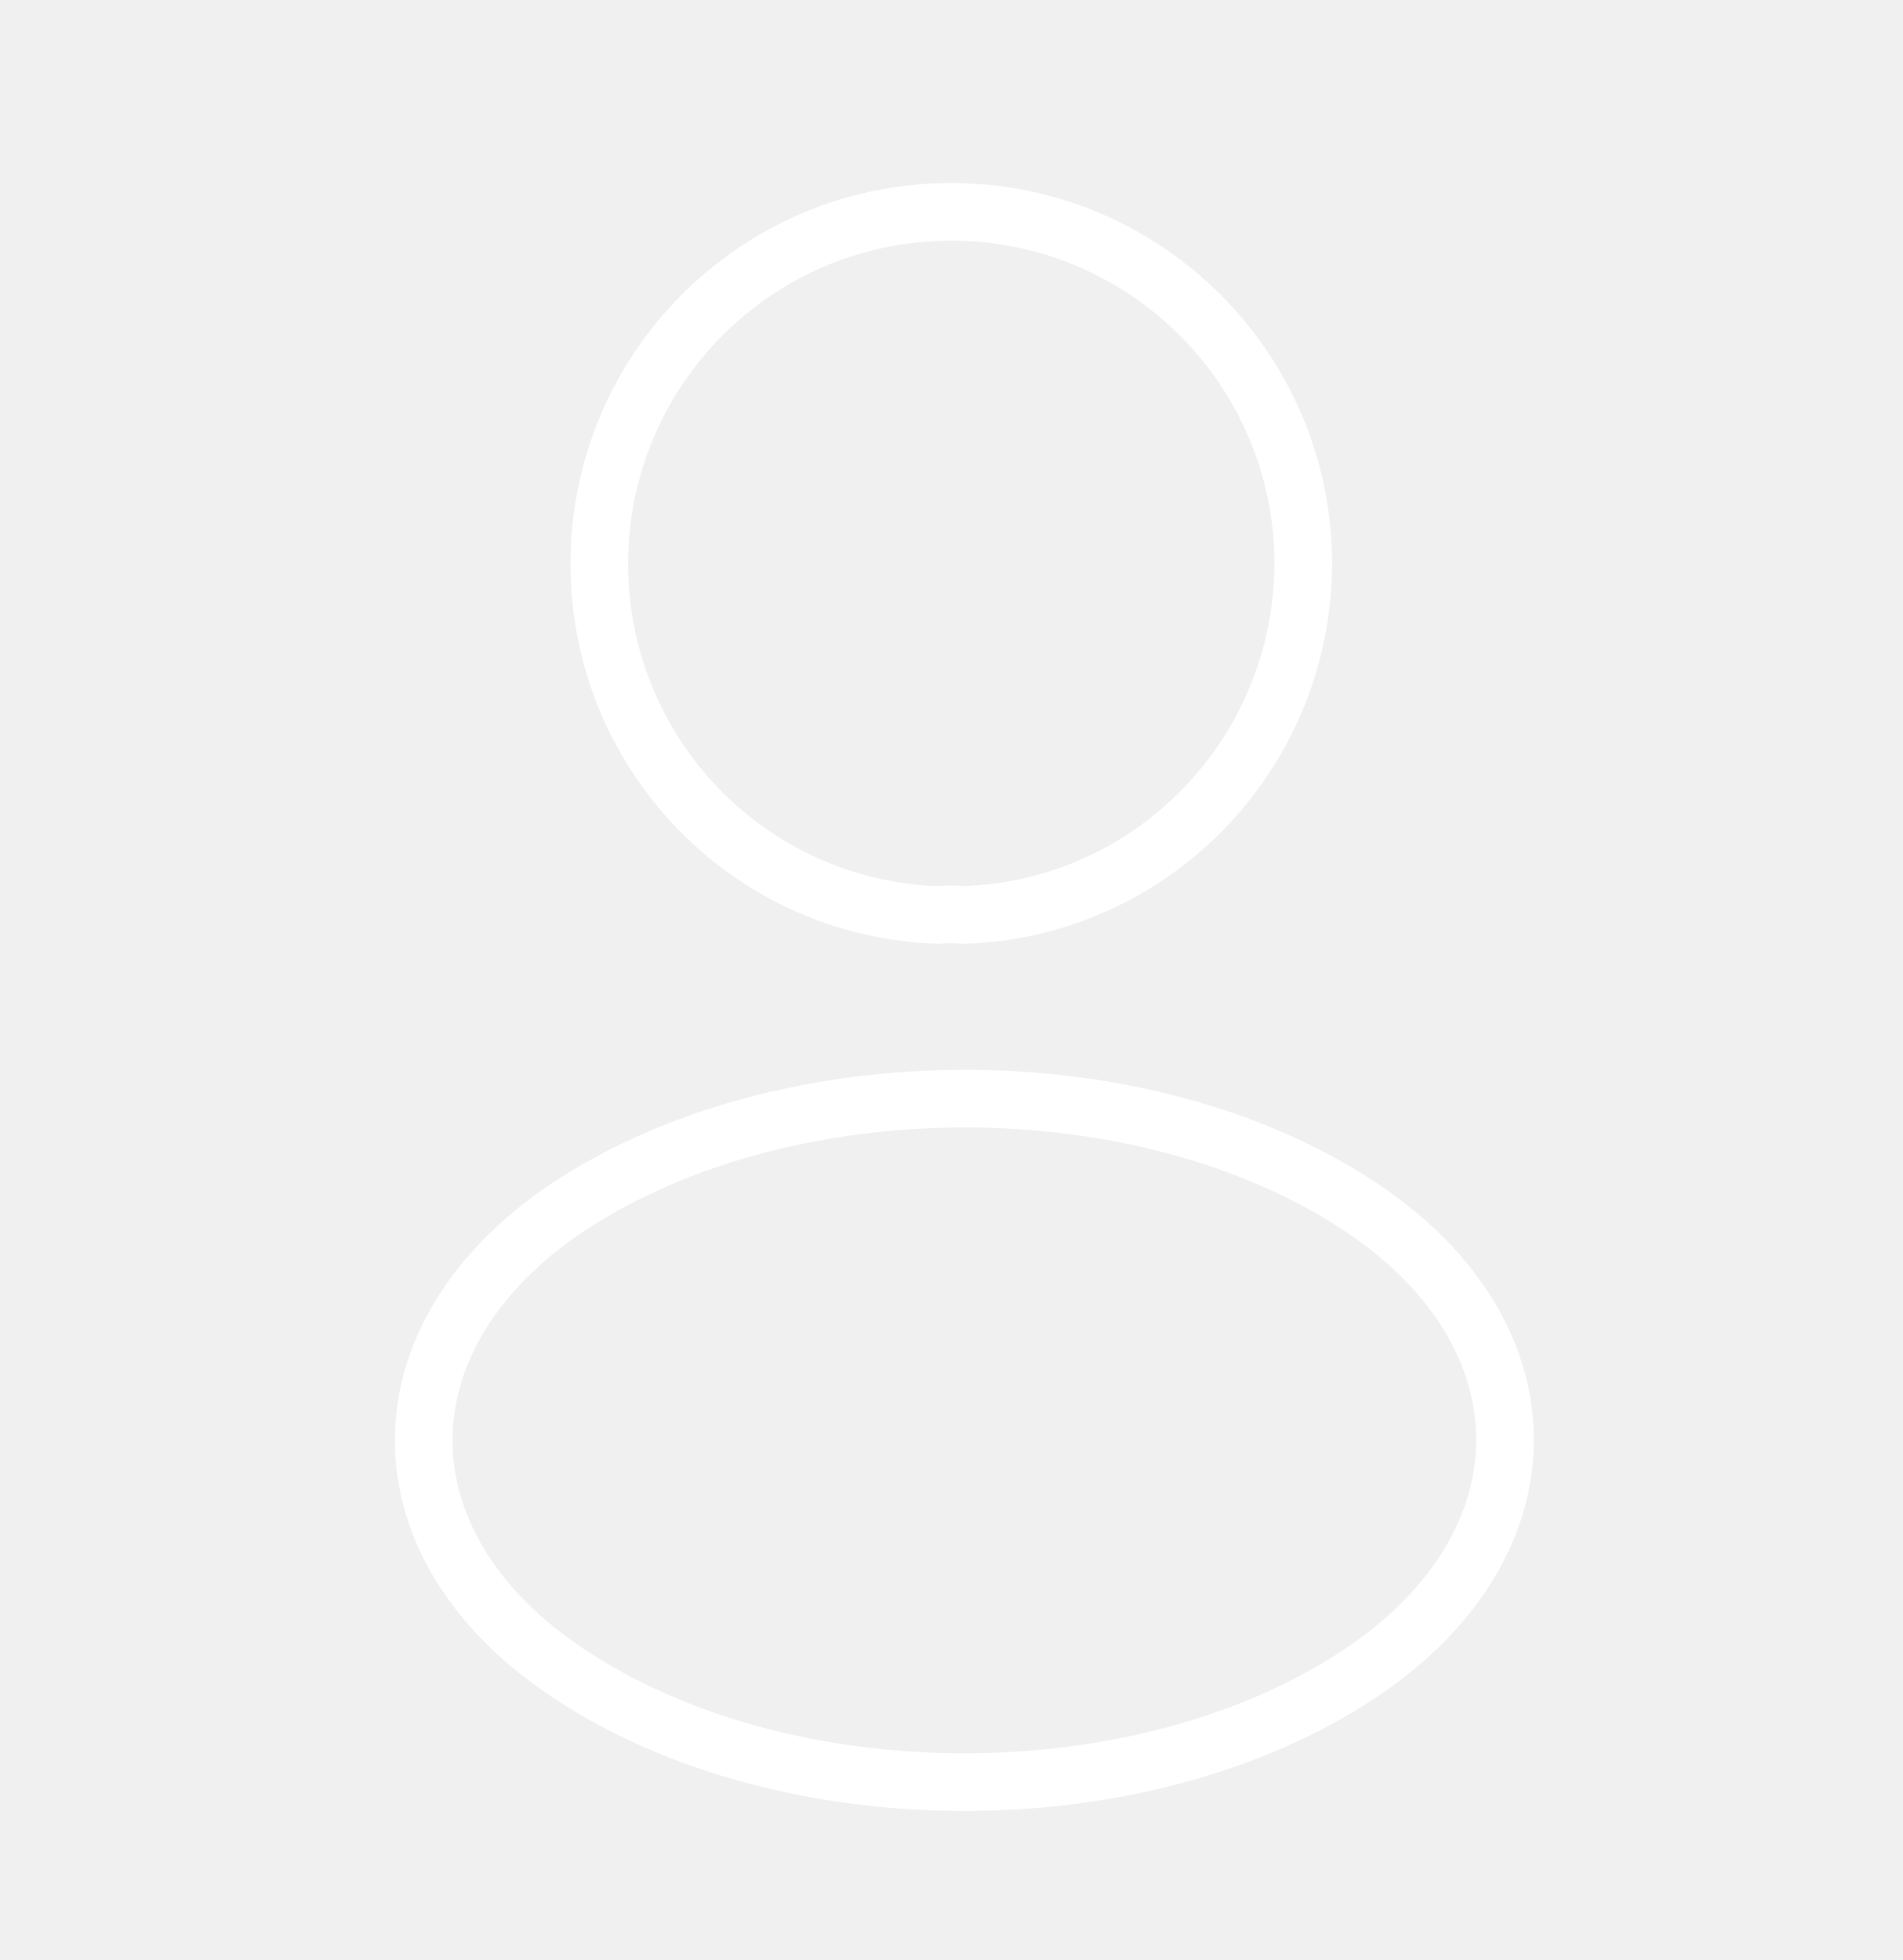
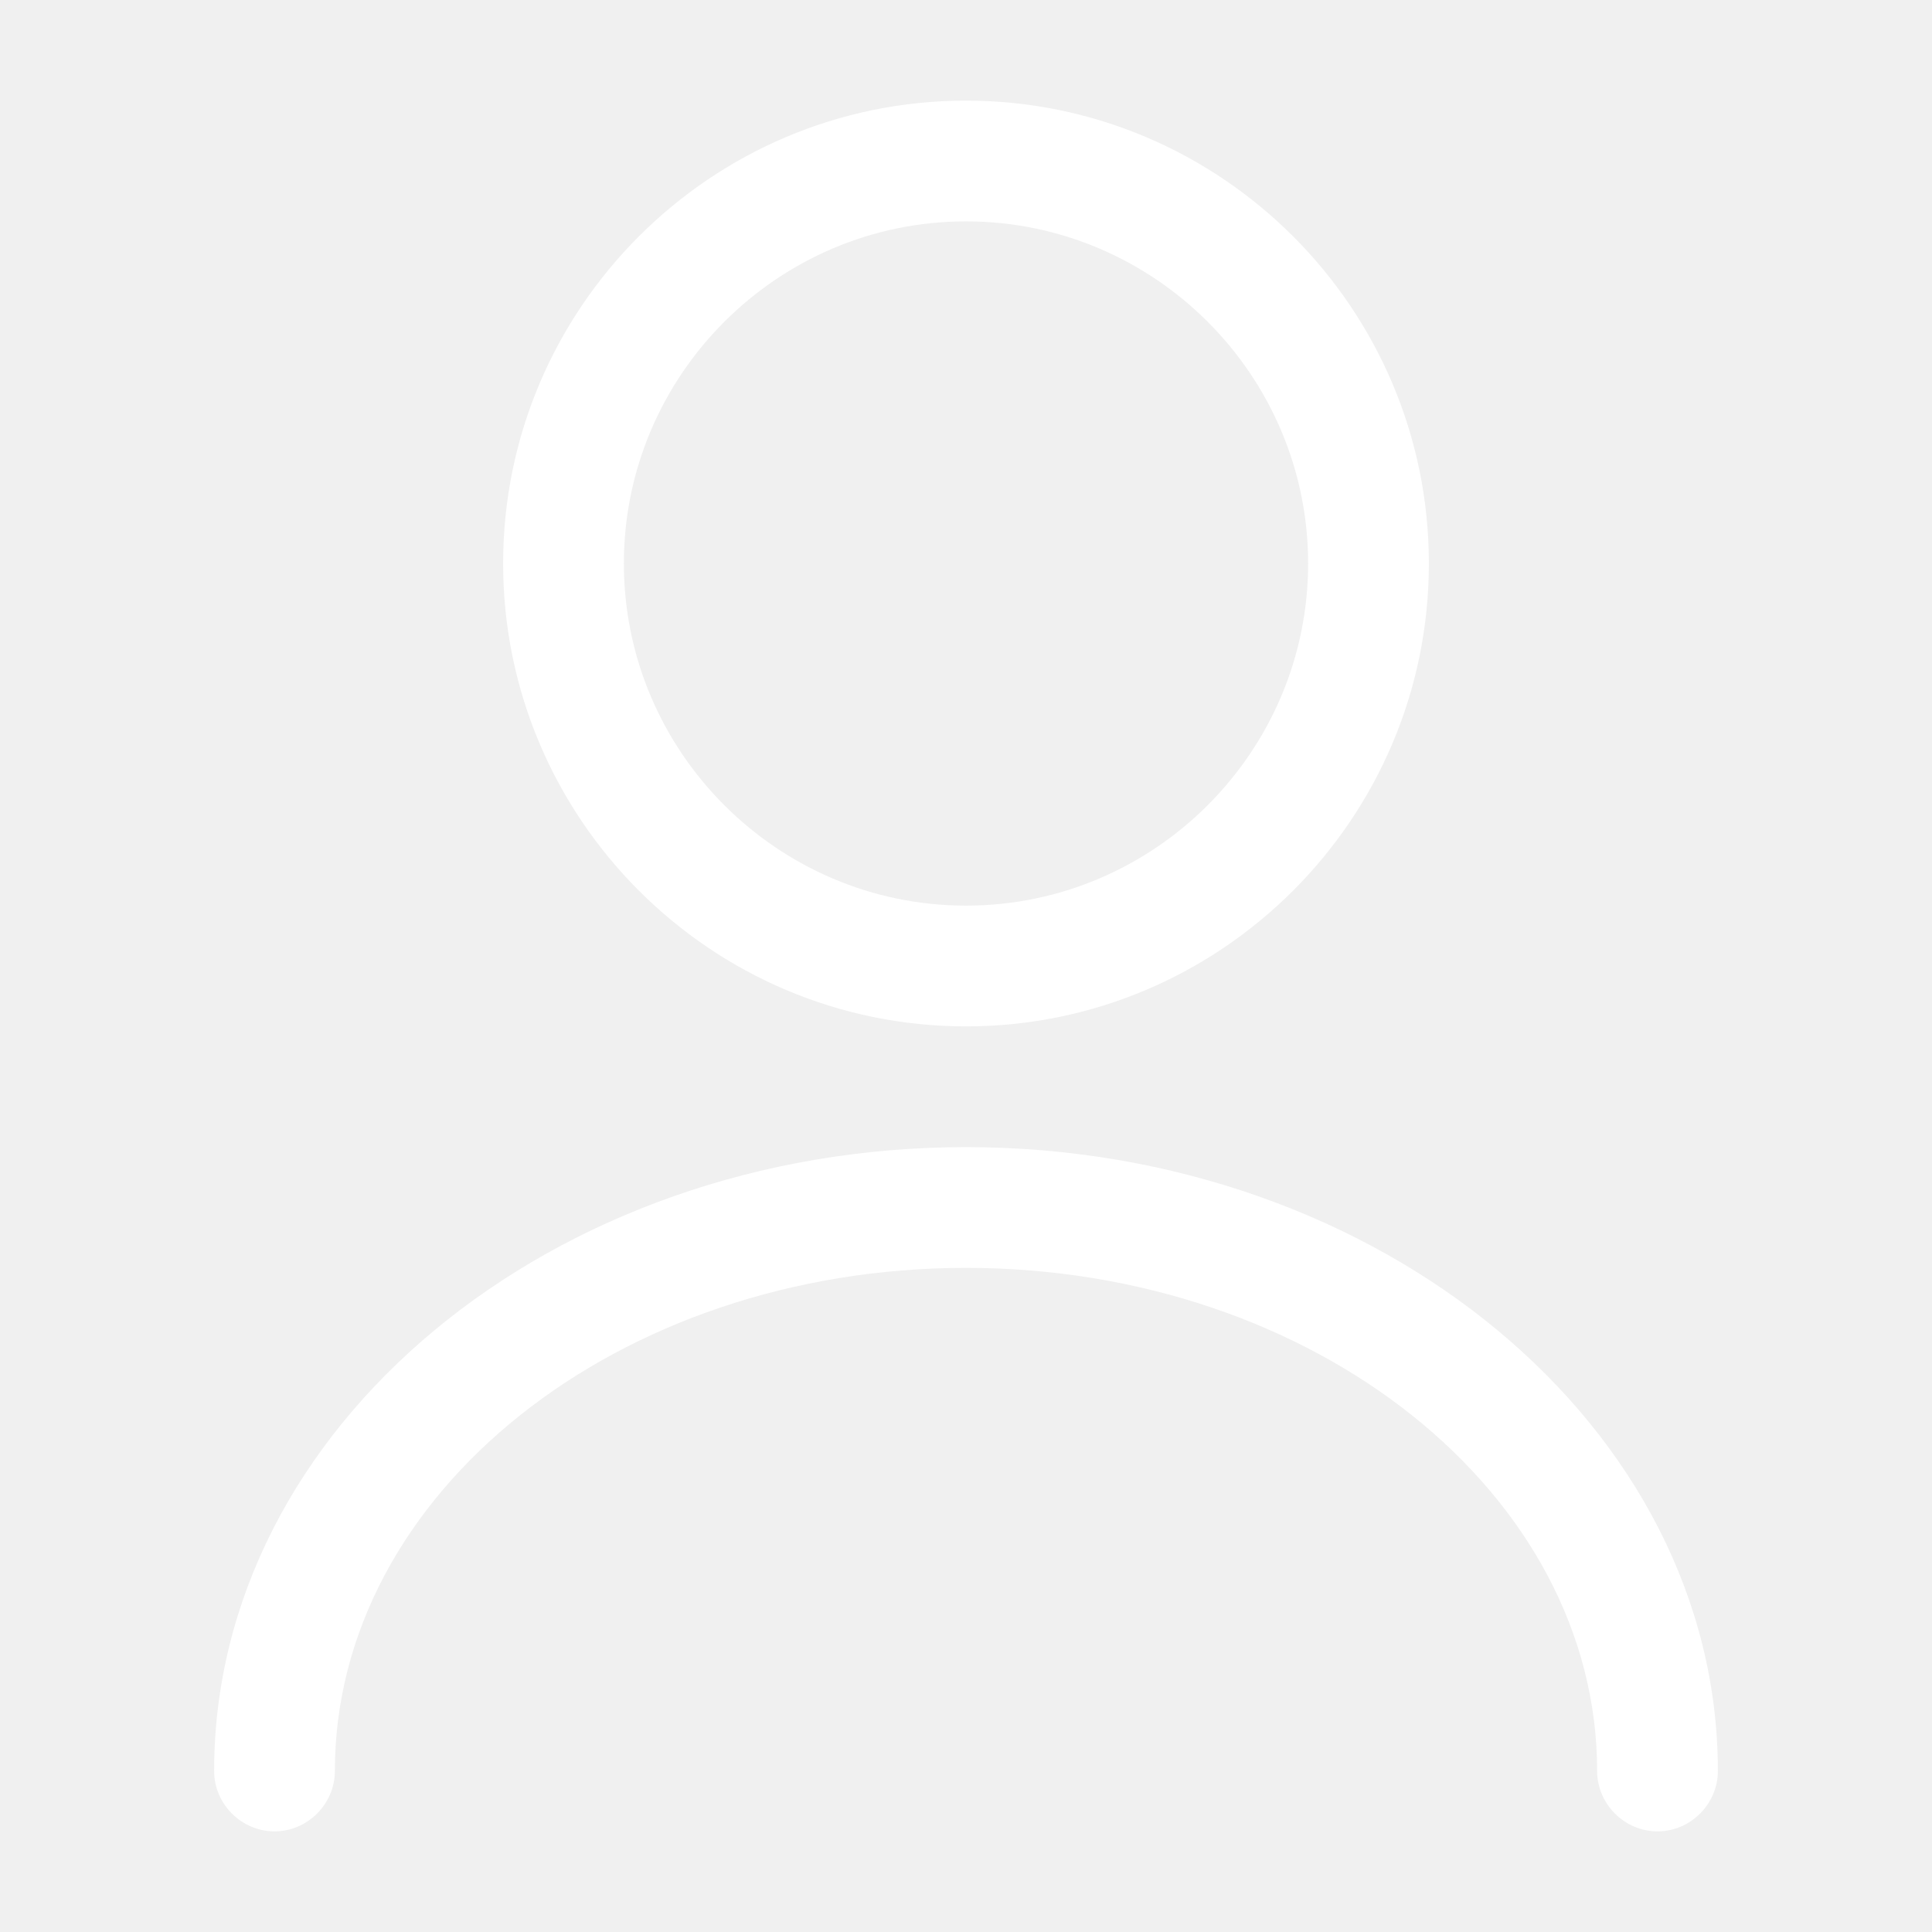
- <svg xmlns="http://www.w3.org/2000/svg" width="33" height="34" viewBox="0 0 33 34" fill="none">
-   <path d="M16.72 15.872C16.582 15.858 16.418 15.858 16.266 15.872C12.994 15.762 10.395 13.08 10.395 9.78C10.395 6.412 13.117 3.675 16.5 3.675C19.869 3.675 22.605 6.412 22.605 9.78C22.591 13.08 19.992 15.762 16.72 15.872Z" stroke="white" strokeWidth="1.5" strokeLinecap="round" strokeLinejoin="round" />
-   <path d="M9.845 20.945C6.517 23.173 6.517 26.803 9.845 29.017C13.626 31.547 19.828 31.547 23.609 29.017C26.936 26.789 26.936 23.159 23.609 20.945C19.841 18.429 13.64 18.429 9.845 20.945Z" stroke="white" strokeWidth="1.5" strokeLinecap="round" strokeLinejoin="round" />
+ <svg xmlns="http://www.w3.org/2000/svg" width="24" height="24" viewBox="0 0 24 24" fill="none">
+   <path d="M12 12.75C8.83 12.75 6.25 10.17 6.25 7C6.25 3.83 8.83 1.25 12 1.25C15.17 1.25 17.75 3.83 17.75 7C17.75 10.17 15.17 12.75 12 12.75ZM12 2.75C9.66 2.75 7.75 4.66 7.75 7C7.75 9.34 9.66 11.25 12 11.25C14.34 11.25 16.25 9.34 16.25 7C16.25 4.66 14.34 2.75 12 2.75Z" fill="white" />
+   <path d="M20.59 22.75C20.18 22.75 19.84 22.41 19.84 22C19.84 18.55 16.32 15.75 12 15.75C7.68 15.75 4.16 18.55 4.16 22C4.16 22.41 3.82 22.75 3.41 22.75C3 22.75 2.66 22.41 2.66 22C2.66 17.73 6.85 14.25 12 14.25C17.15 14.25 21.34 17.73 21.34 22C21.34 22.41 21 22.75 20.59 22.75Z" fill="white" />
</svg>
